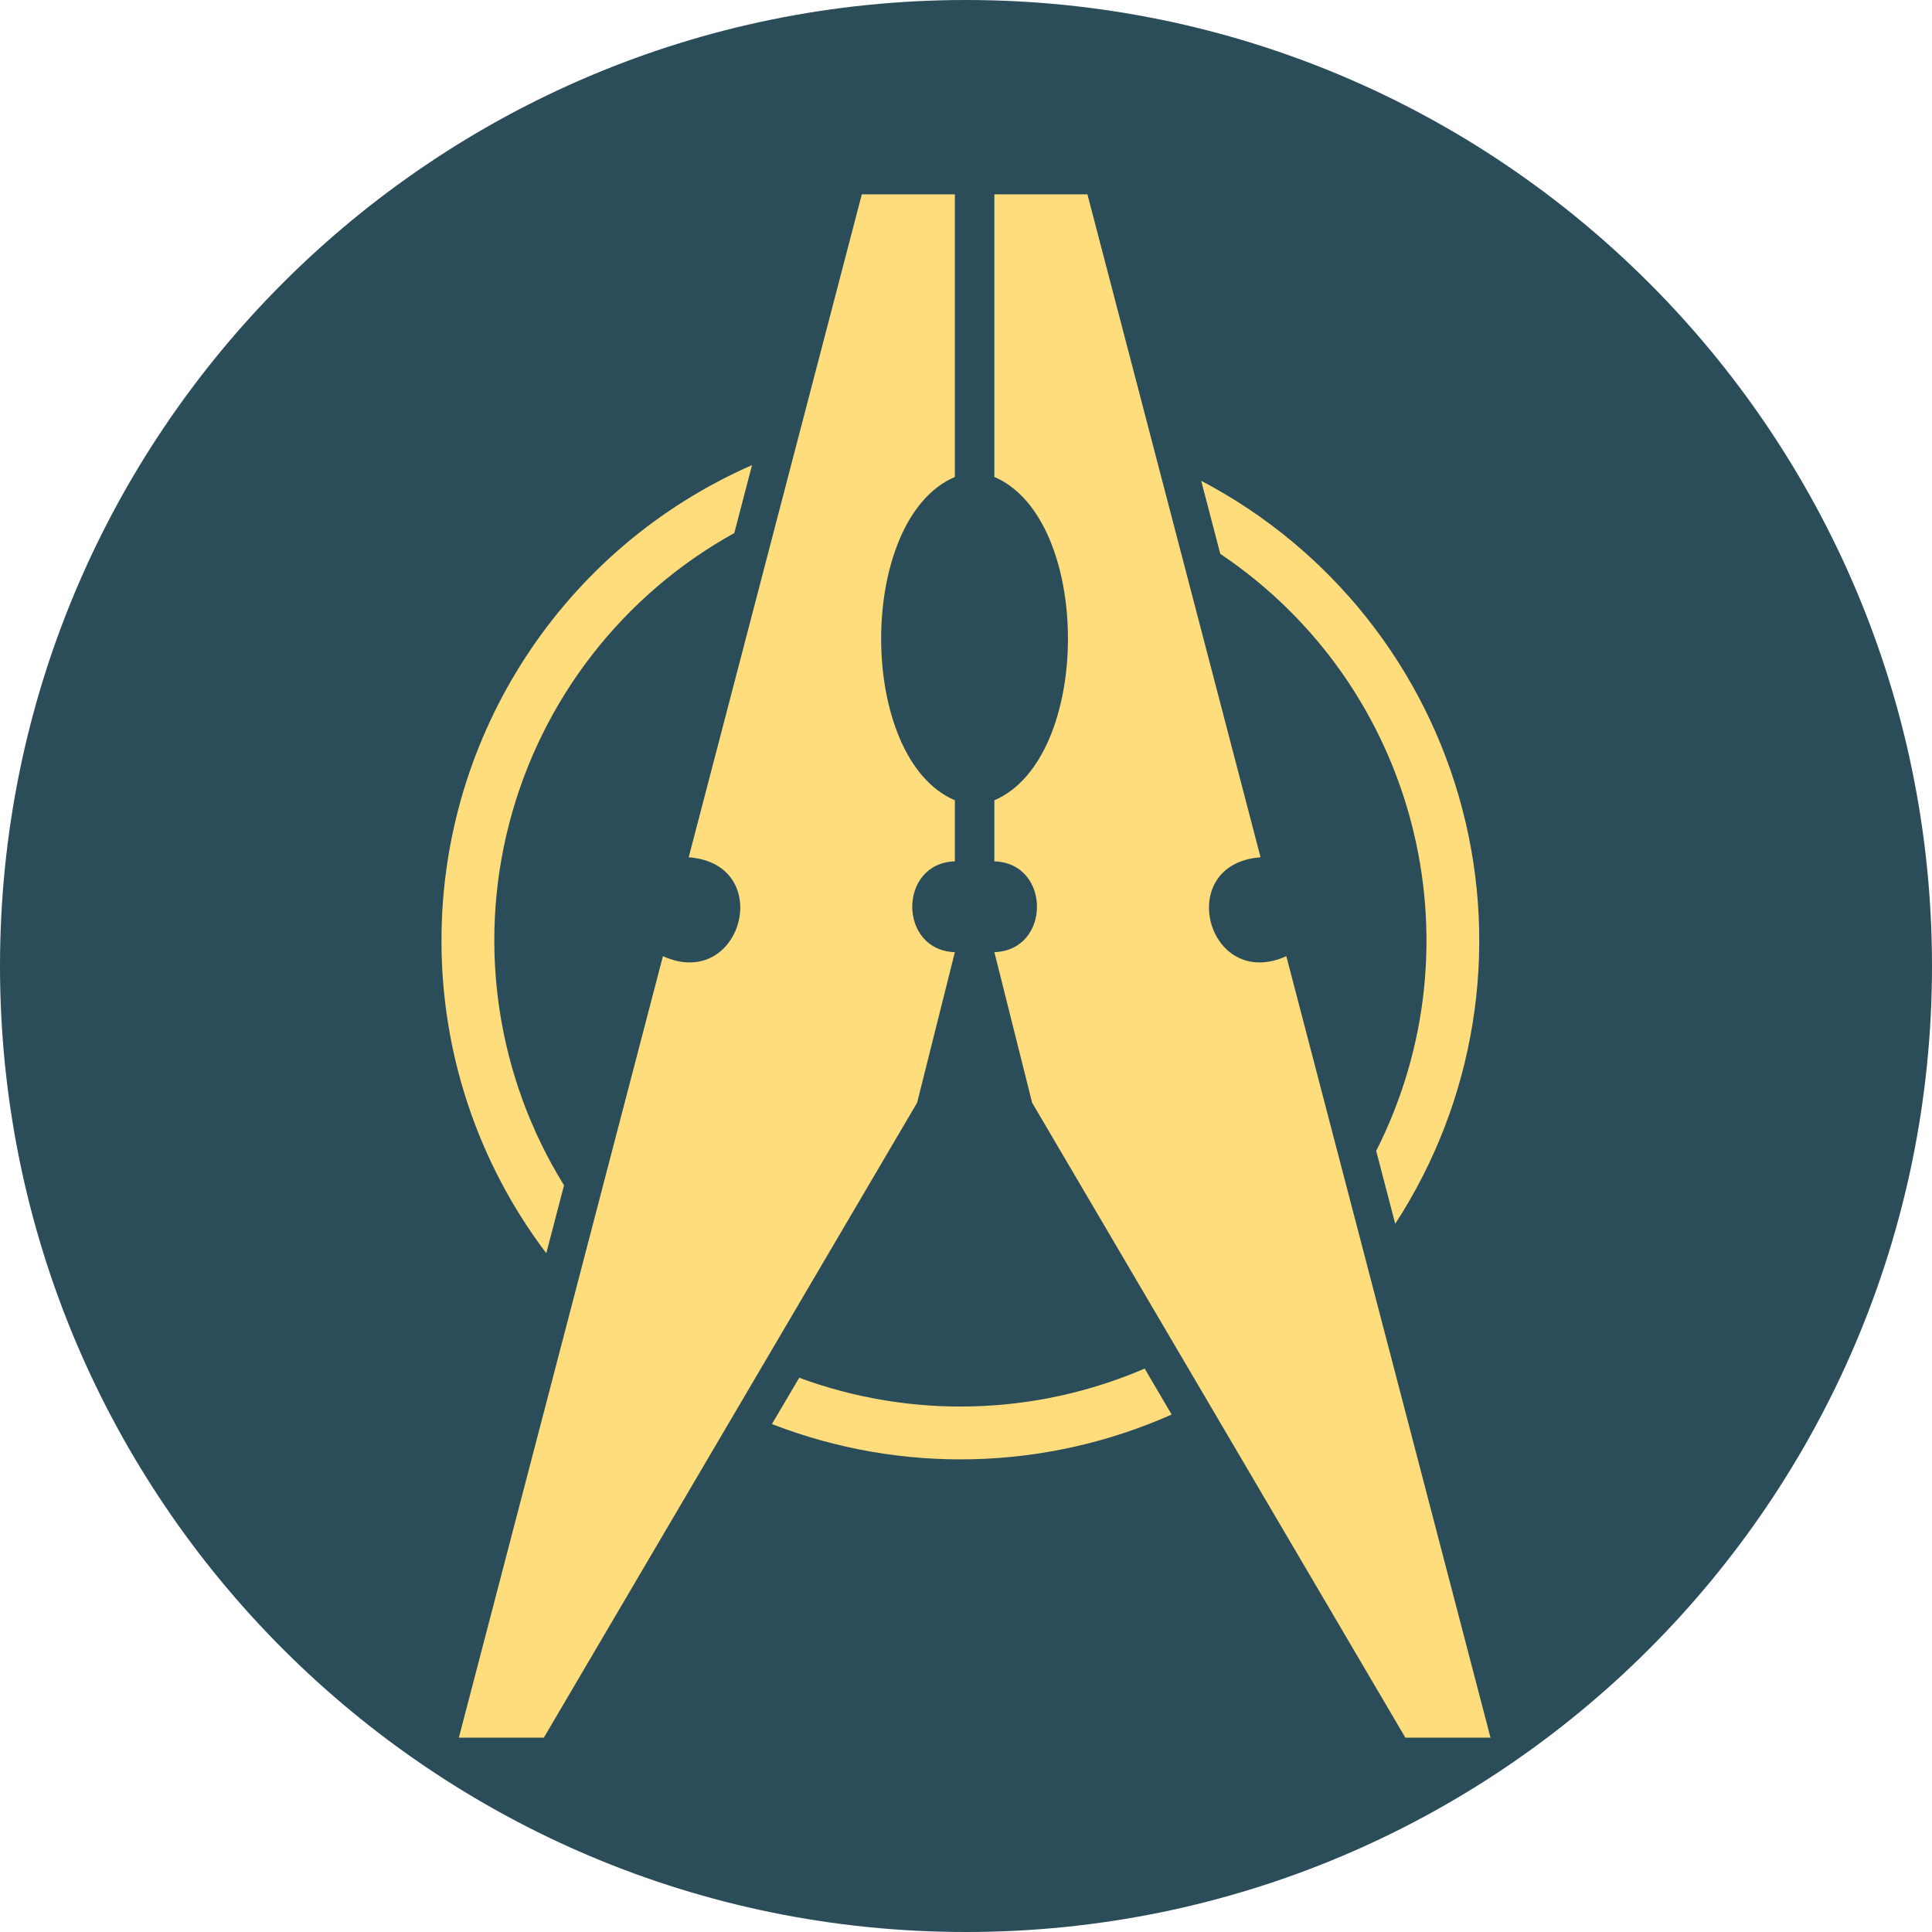
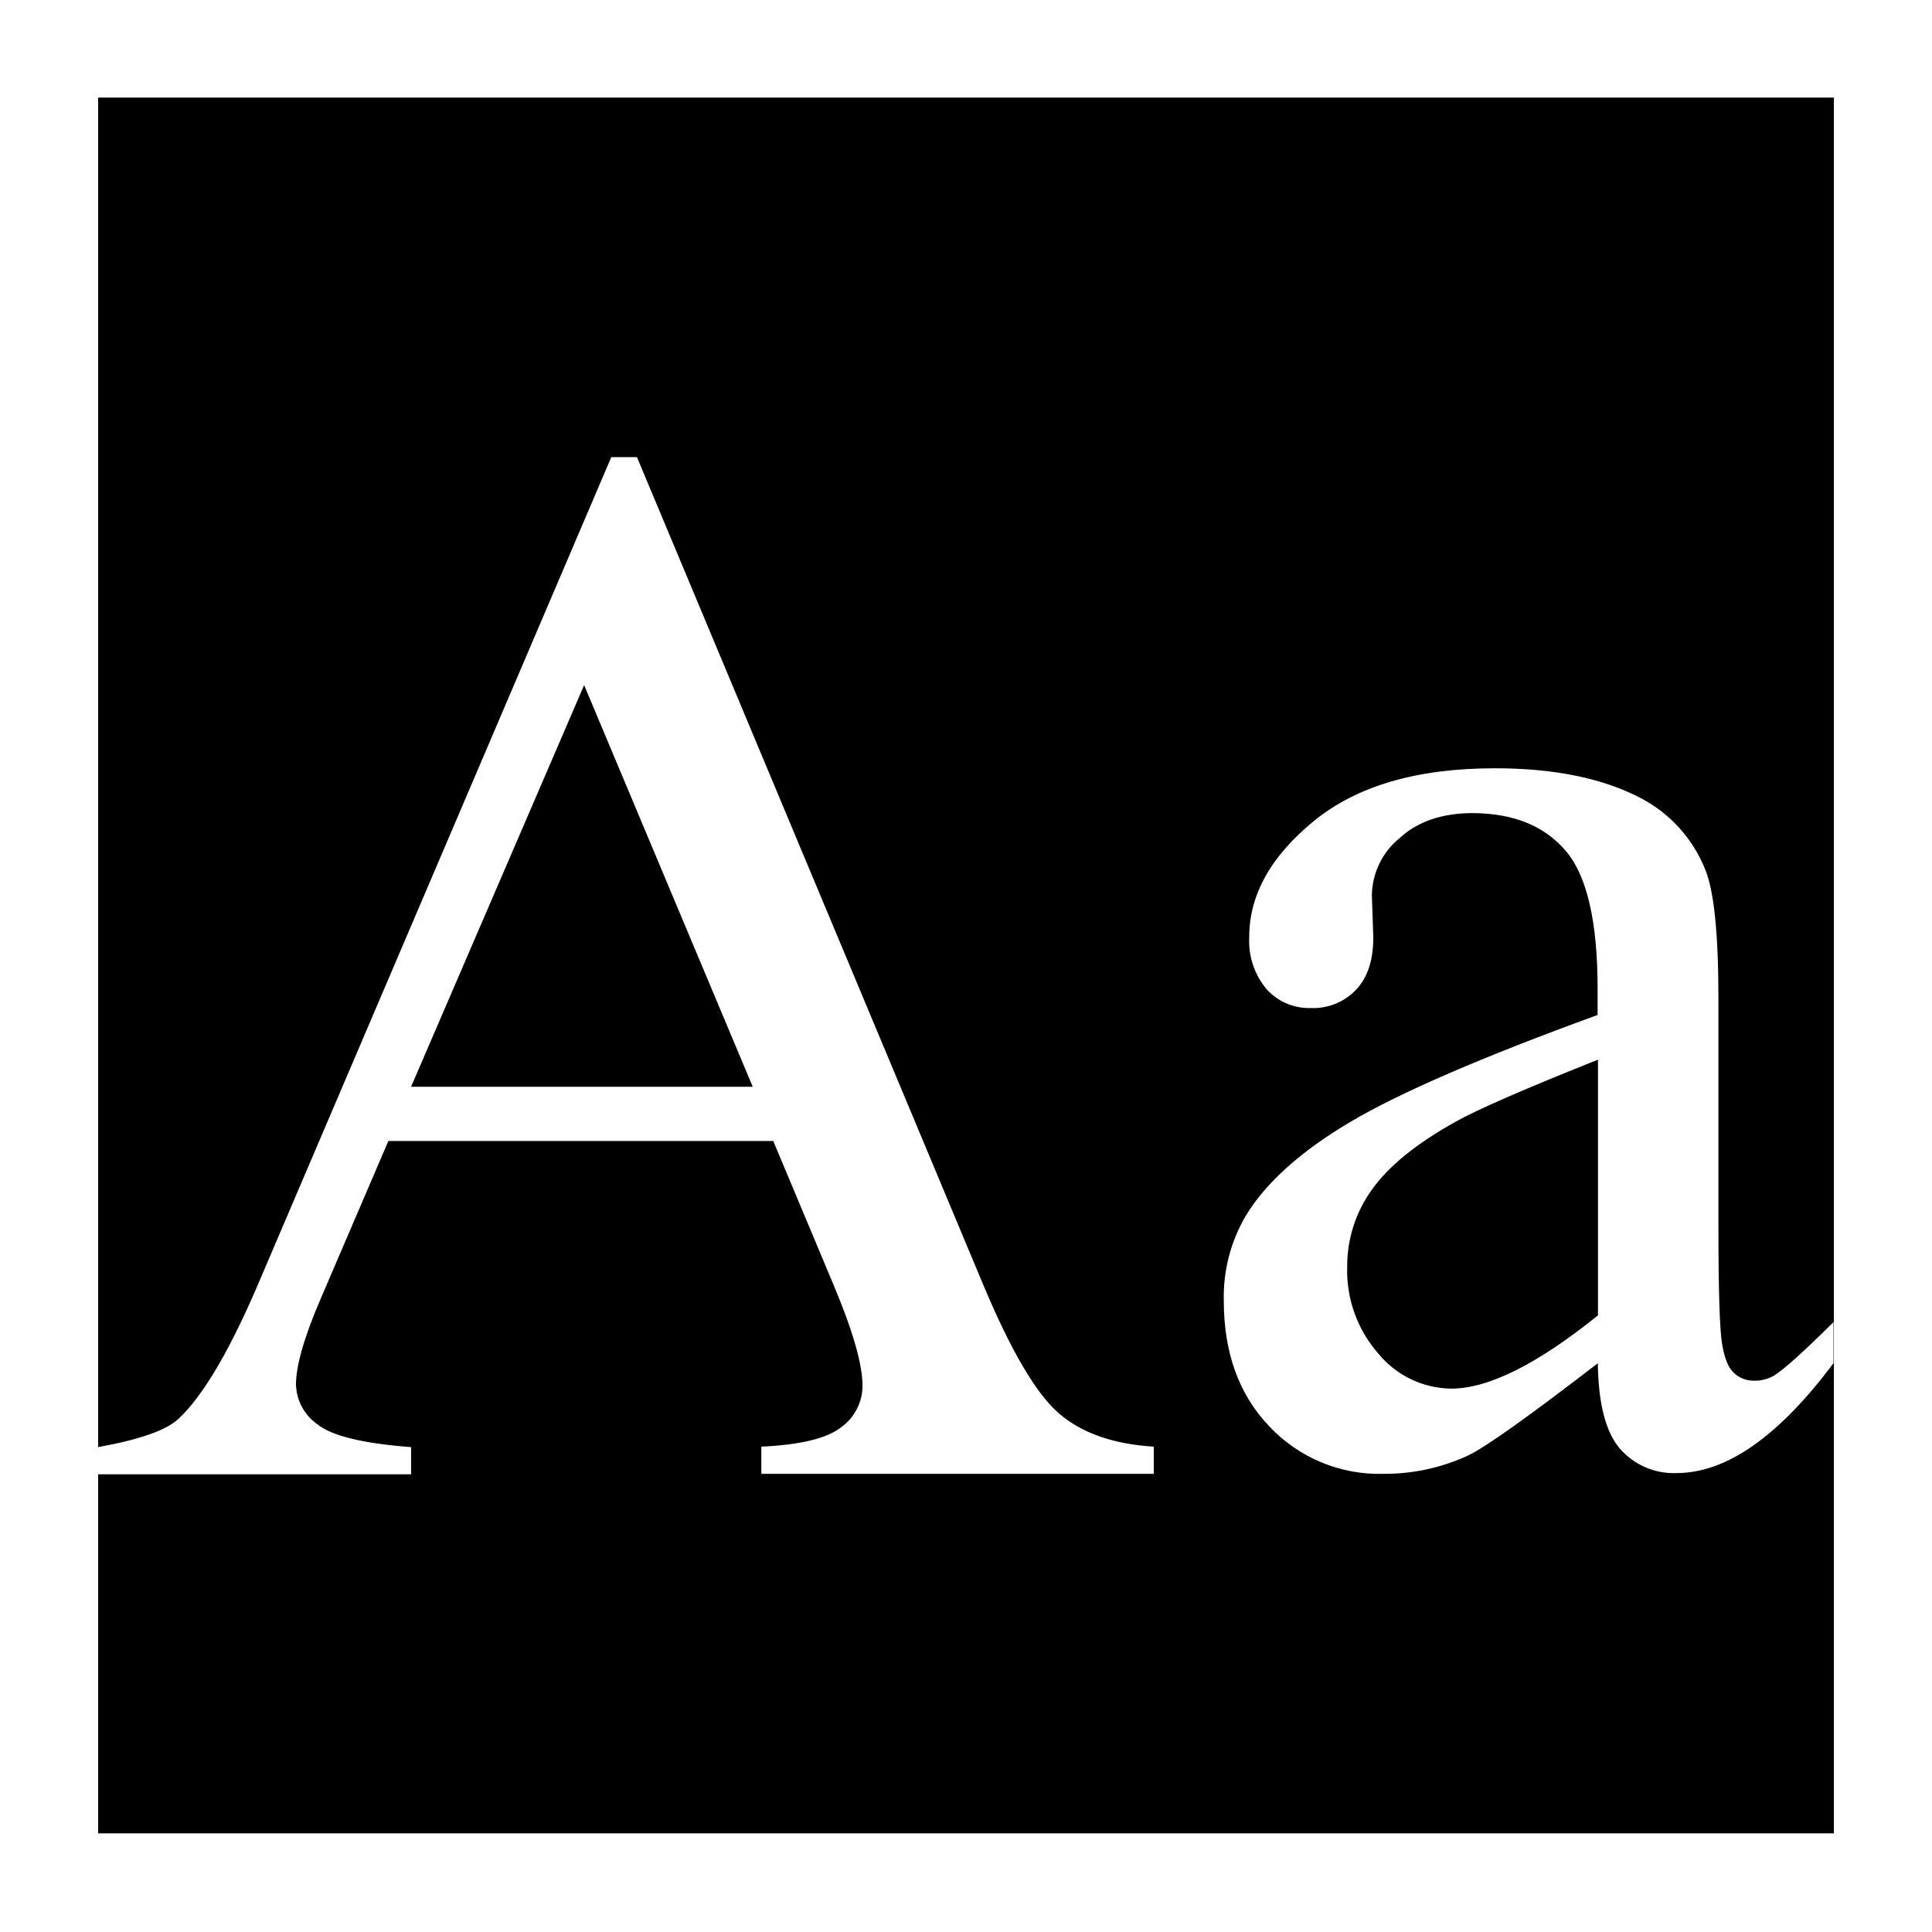
- <svg xmlns="http://www.w3.org/2000/svg" id="sionta" viewBox="0 0 512 512">
-   <style>
-     #sionta-bg {
-       fill: #2b4d59;
-     }
- 
-     #sionta-fg {
-       fill: #ffdc7c;
-     }
-   </style>
-   <circle id="sionta-bg" cx="256" cy="256" r="256" />
-   <g id="sionta-fg">
-     <path d="M253.05,126.4V51.5H228.39L182.51,227.19c23.2,1.74,14.13,35.65-6.83,26.21L121.6,460.5h22.52l98.93-168.28,10-39.89c-15.06-.49-15.06-23.59,0-24.07V212.08C227,201,227,137.51,253.05,126.4Z" />
-     <path d="M340.89,253.4c-21,9.44-30-24.48-6.83-26.21L288.18,51.5H263.52v74.9c26,11.12,26,74.57,0,85.68v16.18c15.06.49,15.05,23.58,0,24.07l10,39.89L372.44,460.5H395Z" />
-     <path d="M117,249.25a137,137,0,0,0,27.77,82.87l4.7-18a123.37,123.37,0,0,1,45.13-172.86l4.69-18A137.54,137.54,0,0,0,117,249.25Z" />
-     <path d="M318.33,127.42l5.06,19.36A123.39,123.39,0,0,1,364.7,305l5.05,19.31a137.58,137.58,0,0,0-51.42-196.89Z" />
-     <path d="M303.35,362.69a123.48,123.48,0,0,1-91.55,2.43l-7.23,12.27a137.89,137.89,0,0,0,105.93-2.52Z" />
-   </g>
+ <svg xmlns="http://www.w3.org/2000/svg" viewBox="0 0 256 256">
+   <path d="M102.46,151.19h-51L42.53,172q-3.31,7.67-3.31,11.46a6.65,6.65,0,0,0,2.87,5.29q2.86,2.28,12.38,3v3.6H13v-3.6c5.5-1,9.07-2.23,10.68-3.78q5-4.66,11-18.94L81,60.57h3.4l45.84,109.56q5.53,13.22,10.06,17.14t12.58,4.42v3.6h-52v-3.6q7.88-.37,10.64-2.62a6.78,6.78,0,0,0,2.77-5.44q0-4.27-3.89-13.5ZM99.74,144,77.4,90.78,54.47,144Zm112,36.62Q198,191.21,194.53,192.86a26.23,26.23,0,0,1-11.17,2.43,20,20,0,0,1-15.2-6.32q-6-6.3-6-16.6a21.17,21.17,0,0,1,2.91-11.27q4-6.6,13.84-12.43t32.78-14.18V131q0-13.31-4.22-18.26t-12.29-5q-6.12,0-9.71,3.3a9.94,9.94,0,0,0-3.69,7.57l.19,5.64q0,4.47-2.28,6.89a7.81,7.81,0,0,1-6,2.43,7.57,7.57,0,0,1-5.88-2.52,9.94,9.94,0,0,1-2.28-6.9q0-8.35,8.55-15.35t24-7q11.85,0,19.42,4a18.32,18.32,0,0,1,8.45,9.42q1.75,4.19,1.75,17.1v30.21q0,12.72.49,15.58c.32,1.92.85,3.19,1.6,3.84a3.78,3.78,0,0,0,2.57,1,5.21,5.21,0,0,0,2.72-.68q2-1.26,7.87-7.09v5.44q-10.87,14.56-20.79,14.57a9.45,9.45,0,0,1-7.57-3.3Q211.82,188.59,211.72,180.62Zm0-6.31v-33.9q-14.65,5.84-18.93,8.26-7.68,4.28-11,8.93a17.29,17.29,0,0,0-3.3,10.2,16.68,16.68,0,0,0,4.17,11.61A12.68,12.68,0,0,0,192.3,184Q199.68,184,211.72,174.31ZM243,12.93H13v230H243Z" fill="currentColor" />
</svg>
